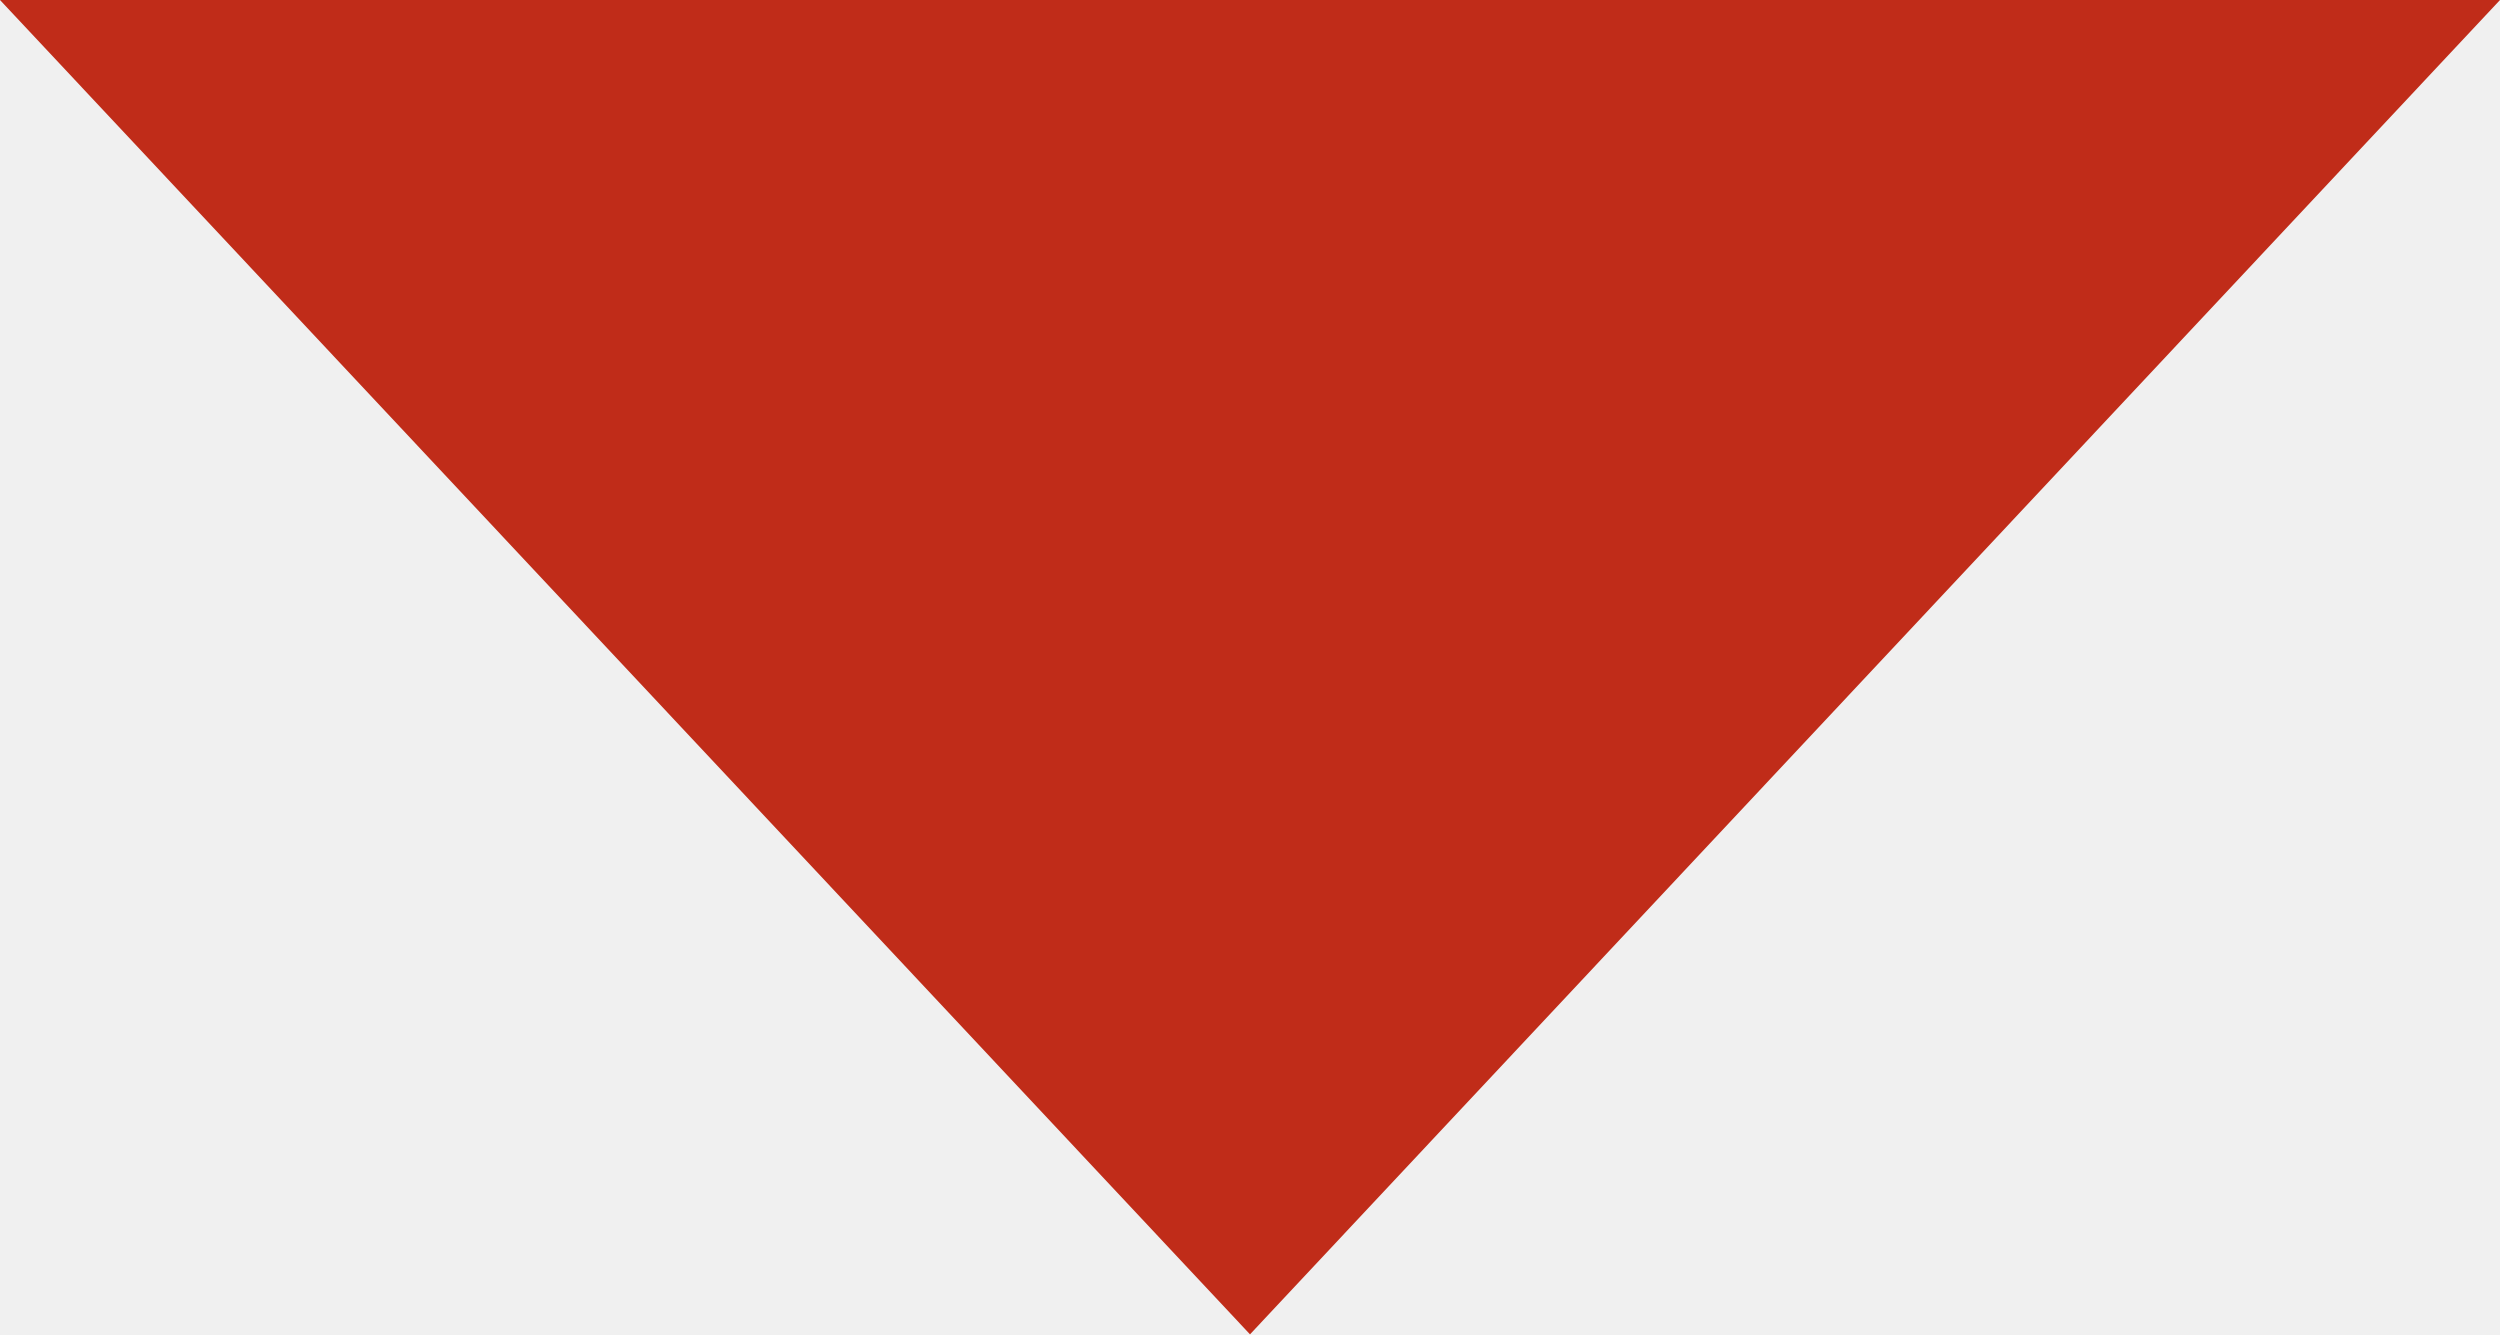
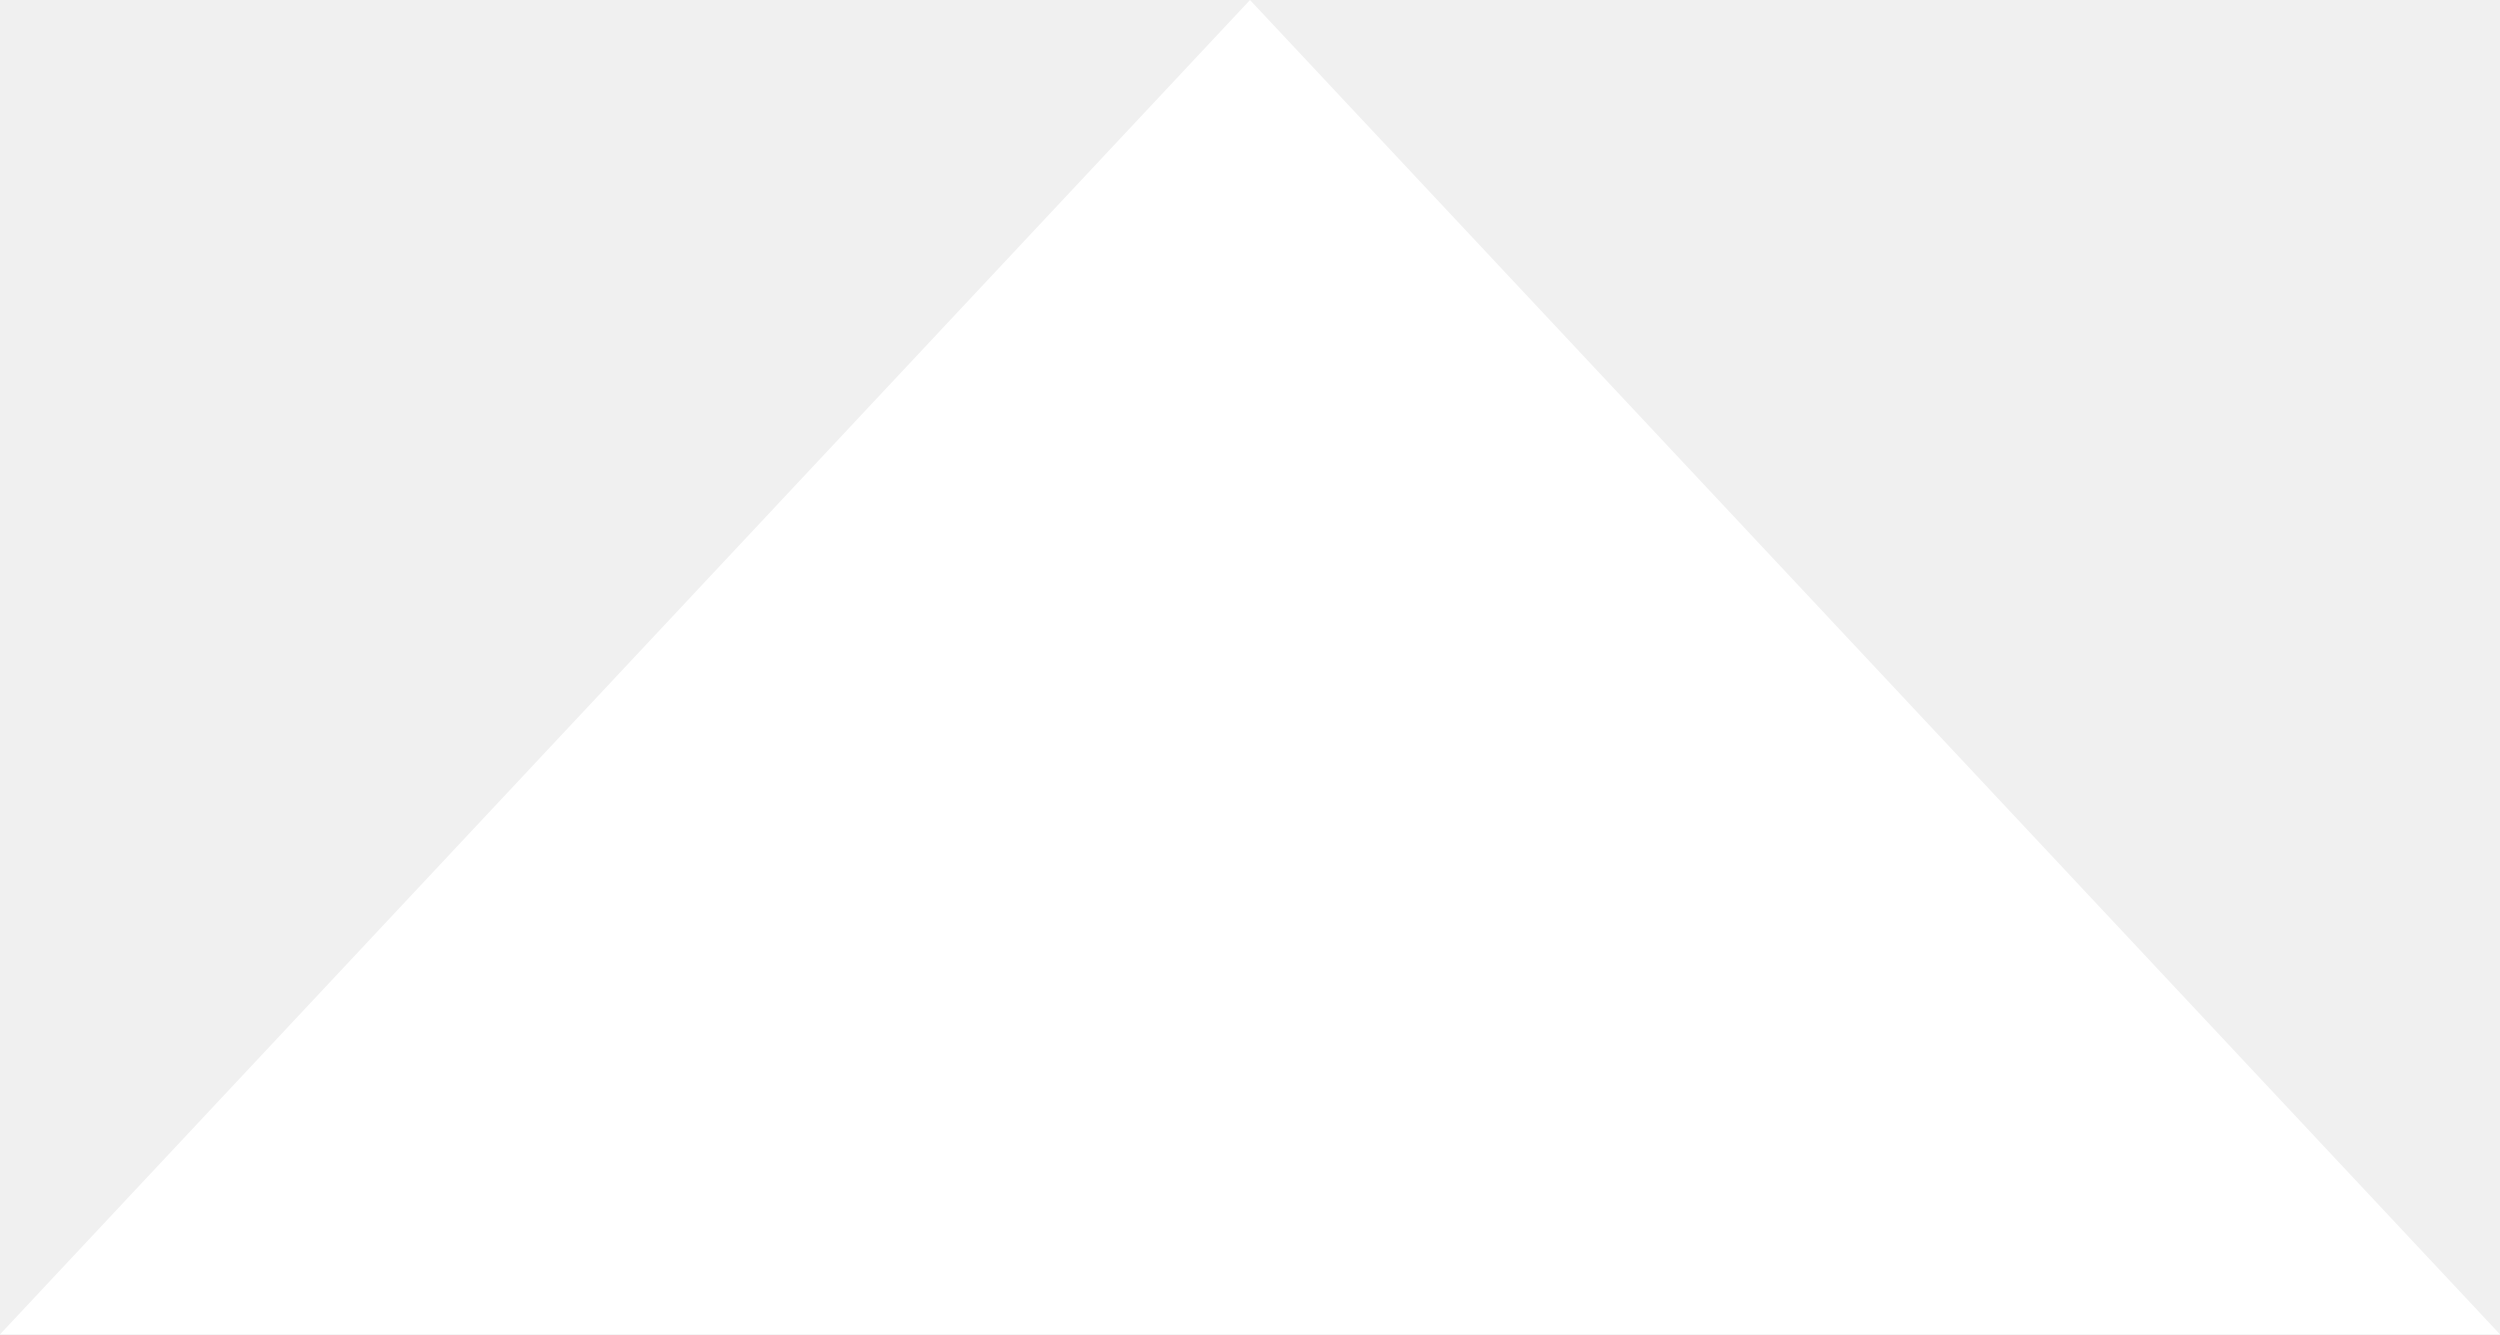
- <svg xmlns="http://www.w3.org/2000/svg" version="1.1" width="242.037" height="129.184" id="svg2986">
-   <defs id="defs2988" />
-   <g transform="translate(-74.96529,-83.04642)" id="layer1">
-     <path d="M 282.857,618.312 162.749,410.278 42.64,202.244 l 240.217,-1e-5 240.217,-1e-5 -120.108,208.034 z" transform="matrix(0.5037898,0,0,0.3104887,53.48349,20.25182)" id="path2994" style="fill:#c02c19;fill-opacity:1" />
+ <svg xmlns="http://www.w3.org/2000/svg" version="1.1" id="svg2986" x="0px" y="0px" width="242.037px" height="129.184px" viewBox="0 0 242.037 129.184" enable-background="new 0 0 242.037 129.184" xml:space="preserve">
+   <g id="layer1" transform="translate(-74.96529,-83.04642)">
+     <path id="path2994" fill="#FFFFFF" d="M195.984,83.047l60.51,64.593l60.509,64.592H195.984H74.966l60.509-64.592L195.984,83.047z" />
  </g>
</svg>
